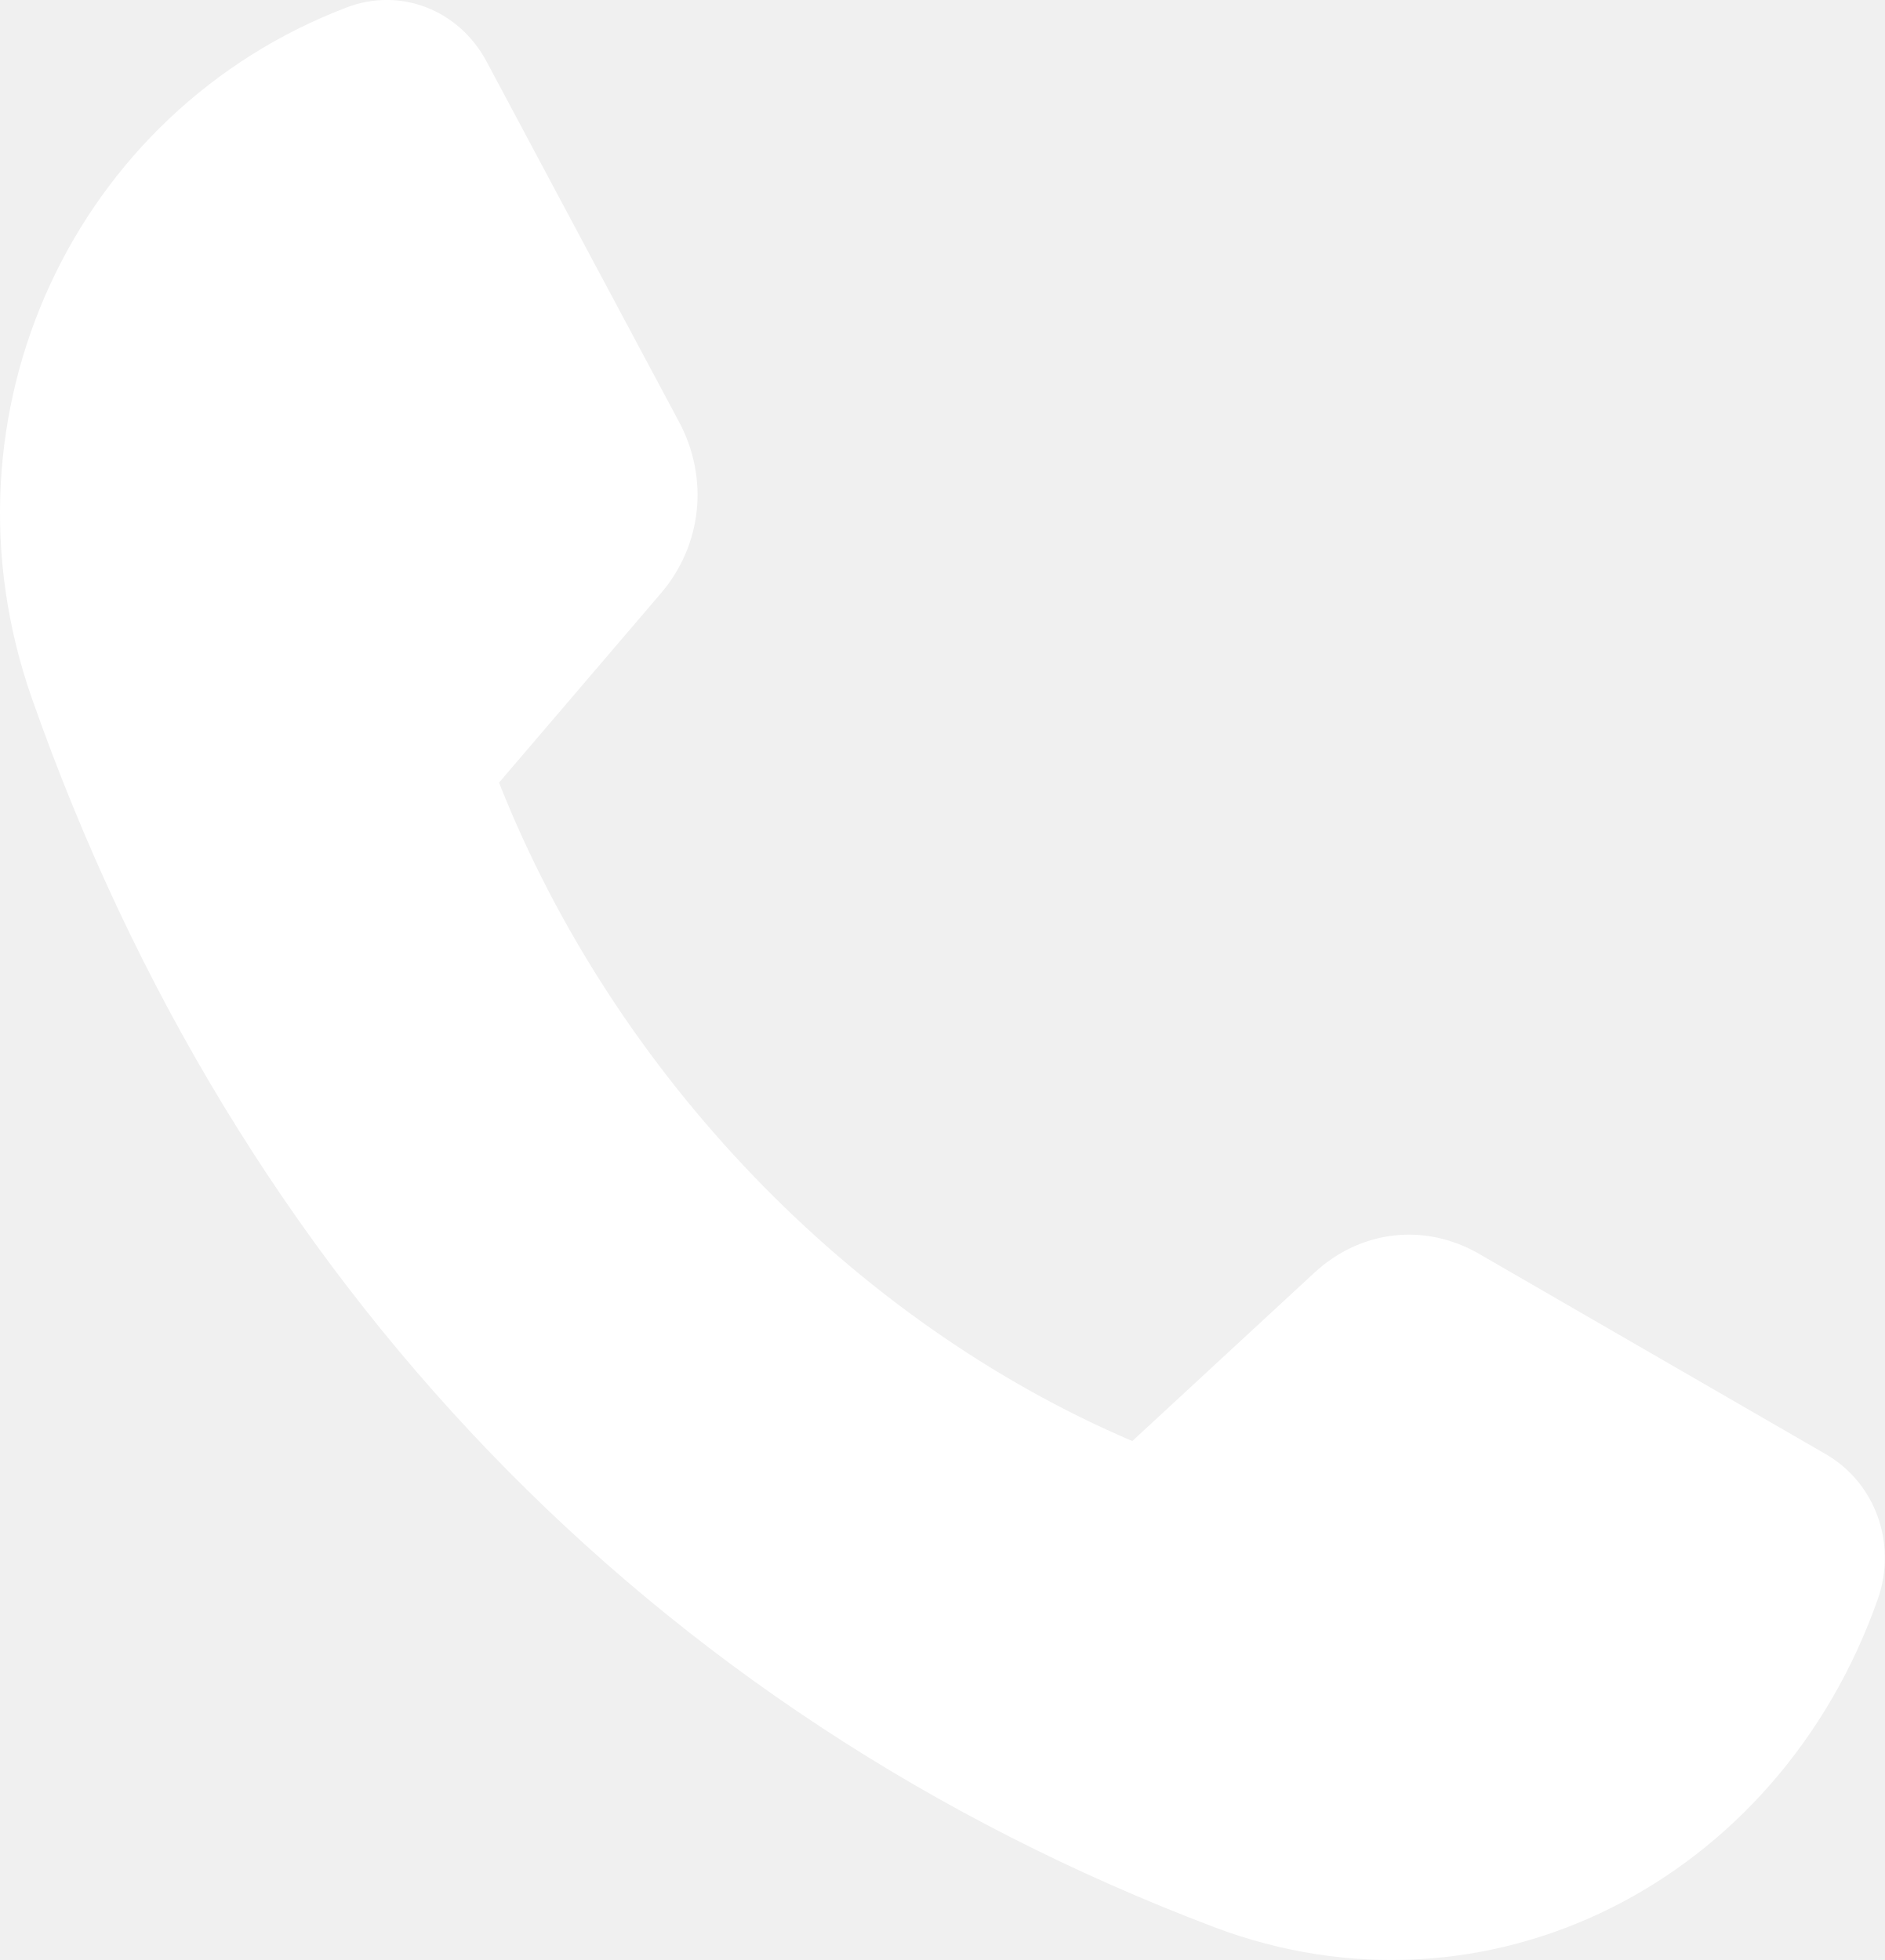
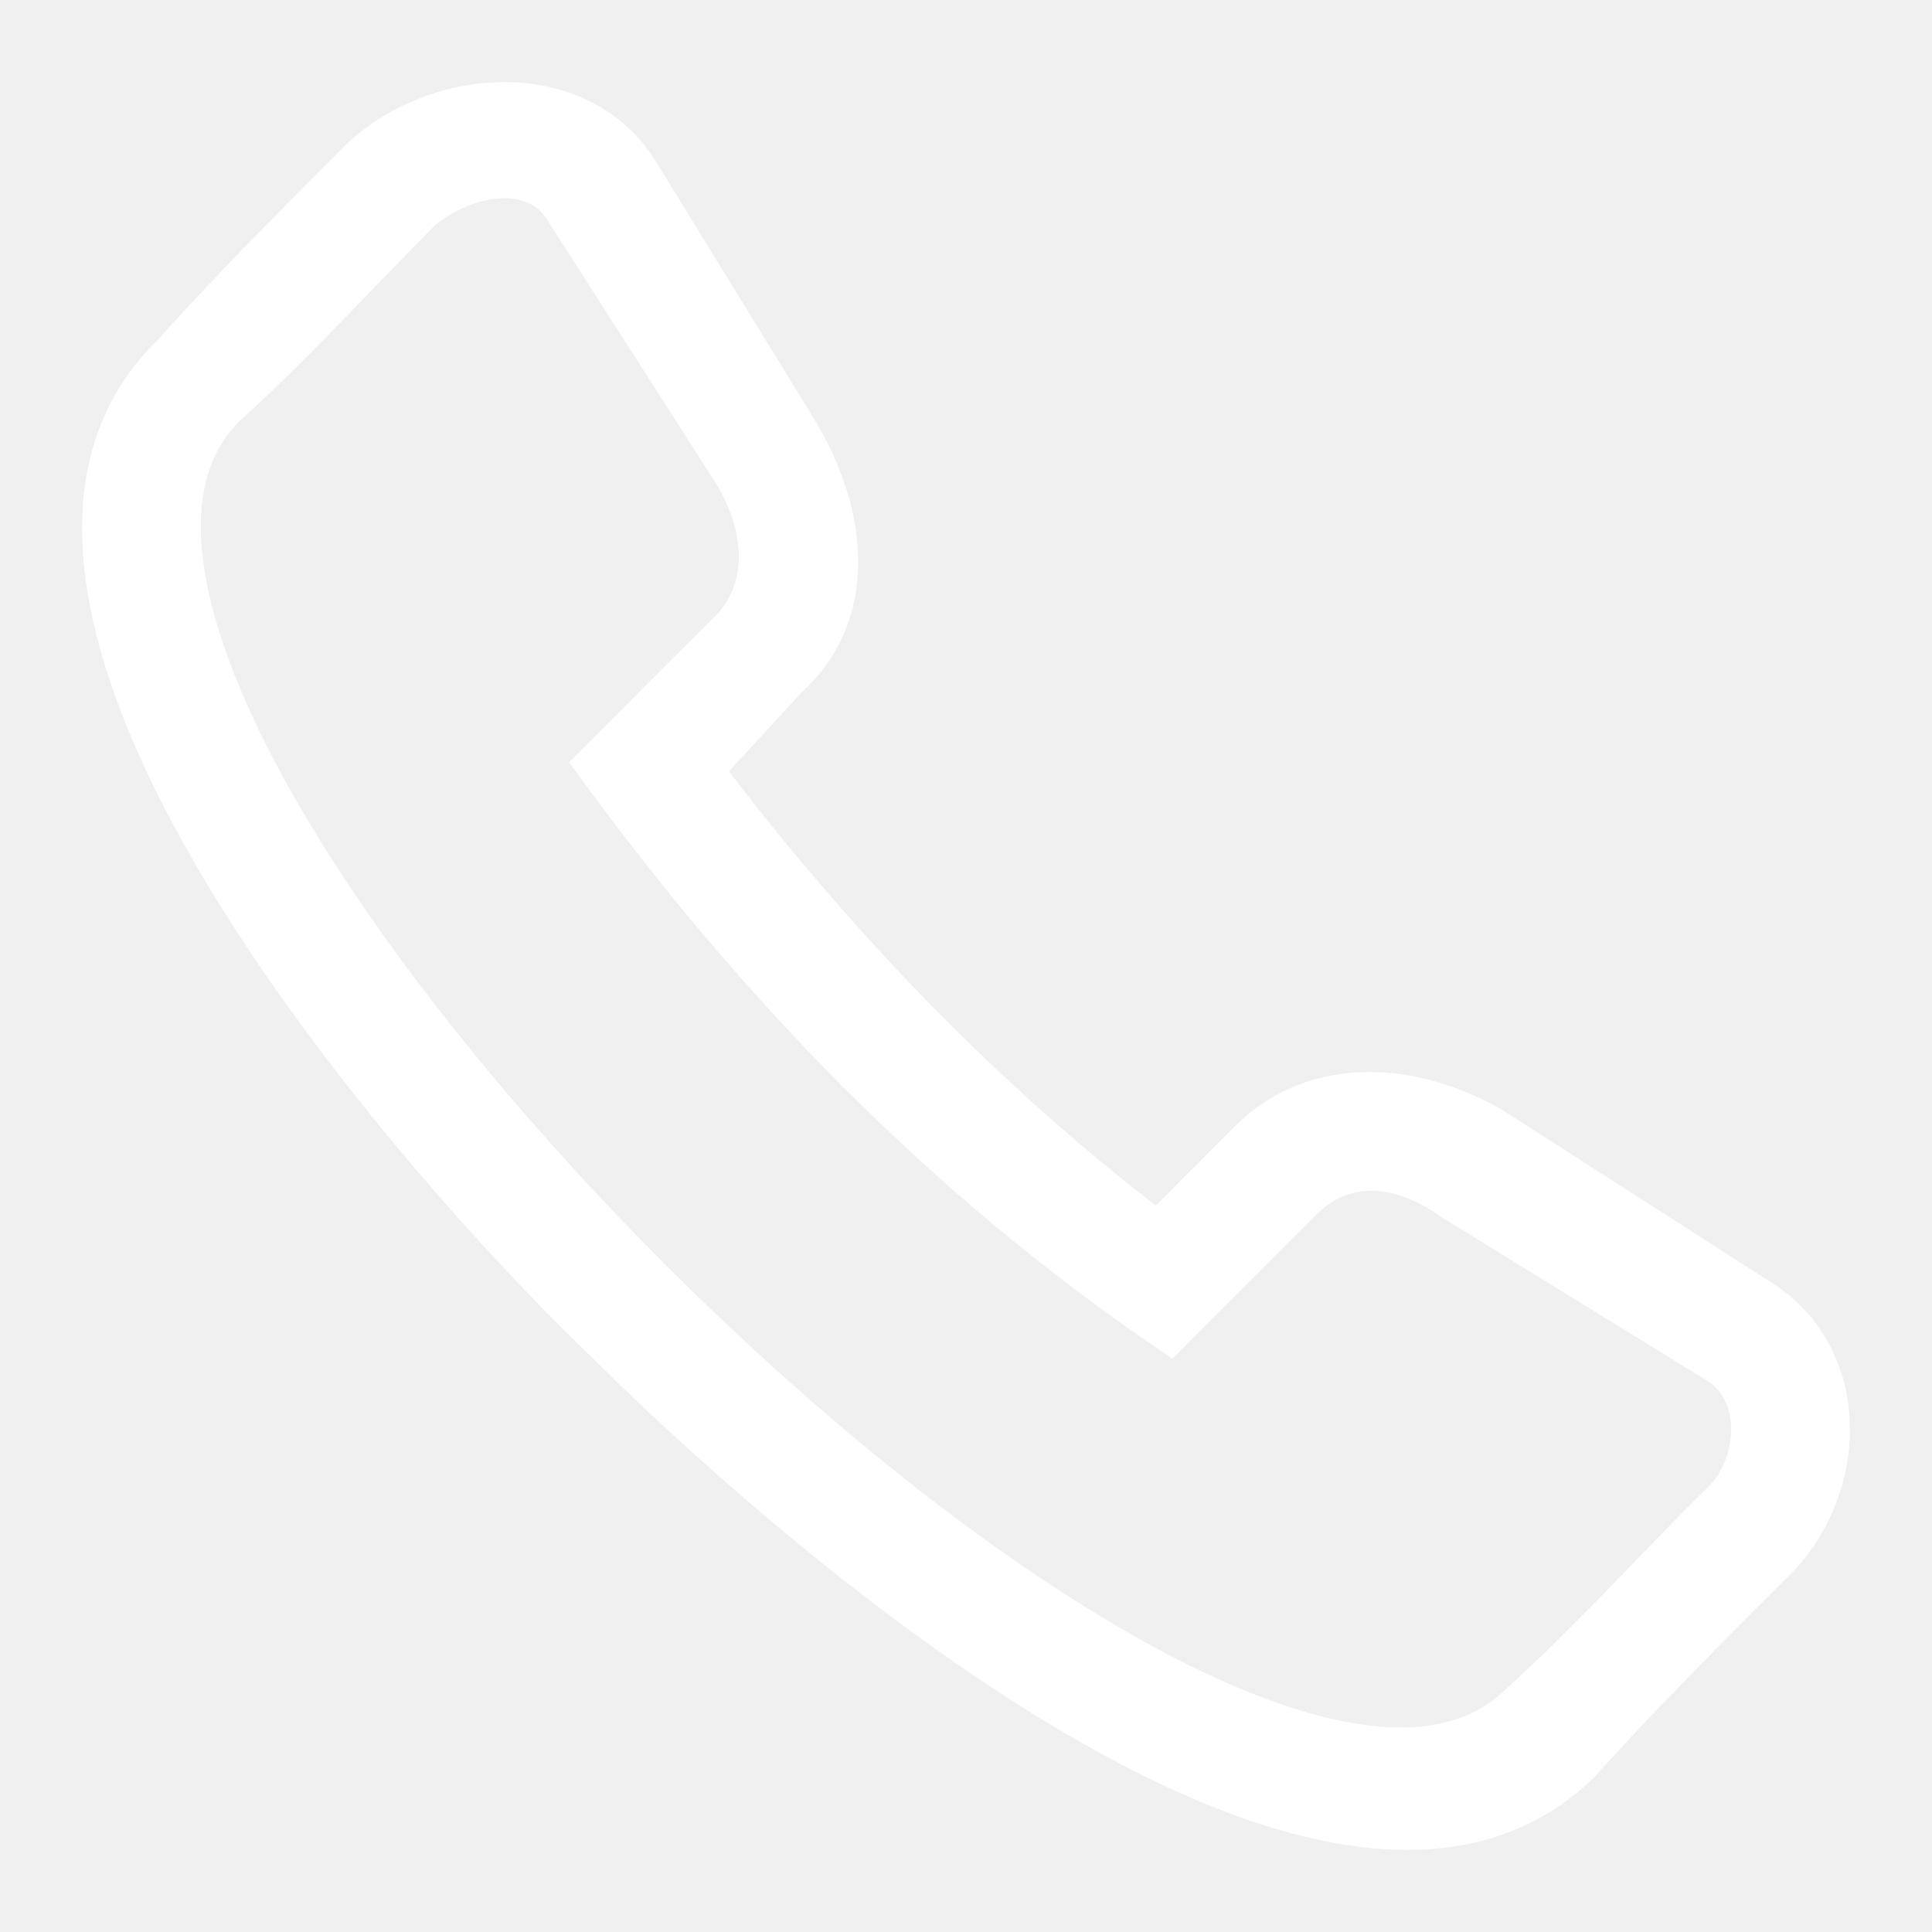
- <svg xmlns="http://www.w3.org/2000/svg" viewBox="0 0 25 26" fill="none">
-   <path fill-rule="evenodd" clip-rule="evenodd" d="M19.618 16.633C21.151 17.519 22.684 18.404 24.216 19.29C24.876 19.671 25.165 20.479 24.905 21.216C23.587 24.962 19.726 26.939 16.093 25.56C8.653 22.736 3.139 17.001 0.423 9.264C-0.903 5.485 0.998 1.469 4.6 0.098C5.309 -0.172 6.086 0.129 6.453 0.815C7.303 2.409 8.155 4.003 9.007 5.597C9.406 6.345 9.312 7.232 8.766 7.87C8.05 8.708 7.335 9.545 6.619 10.382C8.147 14.249 11.298 17.527 15.018 19.116C15.822 18.372 16.627 17.628 17.432 16.884C18.047 16.315 18.899 16.218 19.618 16.633L19.618 16.633Z" fill="white" />
+ <svg xmlns="http://www.w3.org/2000/svg" viewBox="0 0 20 20" fill="none">
+   <path fill-rule="evenodd" clip-rule="evenodd" d="M7.35 7.976C8.682 9.73 10.225 11.345 11.978 12.678L12.89 11.765C13.591 11.064 14.643 11.134 15.485 11.625L18.22 13.38C19.272 14.012 19.201 15.485 18.36 16.258C17.729 16.889 17.027 17.591 16.396 18.293C13.732 20.89 7.911 15.626 6.157 13.871C4.334 12.116 -0.926 6.221 1.739 3.624C2.37 2.922 3.072 2.22 3.703 1.588C4.544 0.816 6.017 0.746 6.648 1.728L8.331 4.466C8.822 5.308 8.962 6.361 8.191 7.063L7.35 7.976ZM5.807 2.22L7.56 4.957C7.841 5.449 7.911 6.01 7.56 6.431L6.087 7.905C7.77 10.222 9.734 12.257 12.118 13.871L13.521 12.467C13.941 12.046 14.502 12.117 14.993 12.467L17.729 14.152C18.219 14.433 18.149 15.205 17.729 15.556C17.027 16.257 16.396 16.959 15.695 17.591C12.679 20.609 -0.645 7.273 2.37 4.256C3.072 3.624 3.703 2.922 4.404 2.22C4.825 1.869 5.526 1.729 5.807 2.22L5.807 2.22Z" fill="white" stroke="white" stroke-width="0.3" />
</svg>
